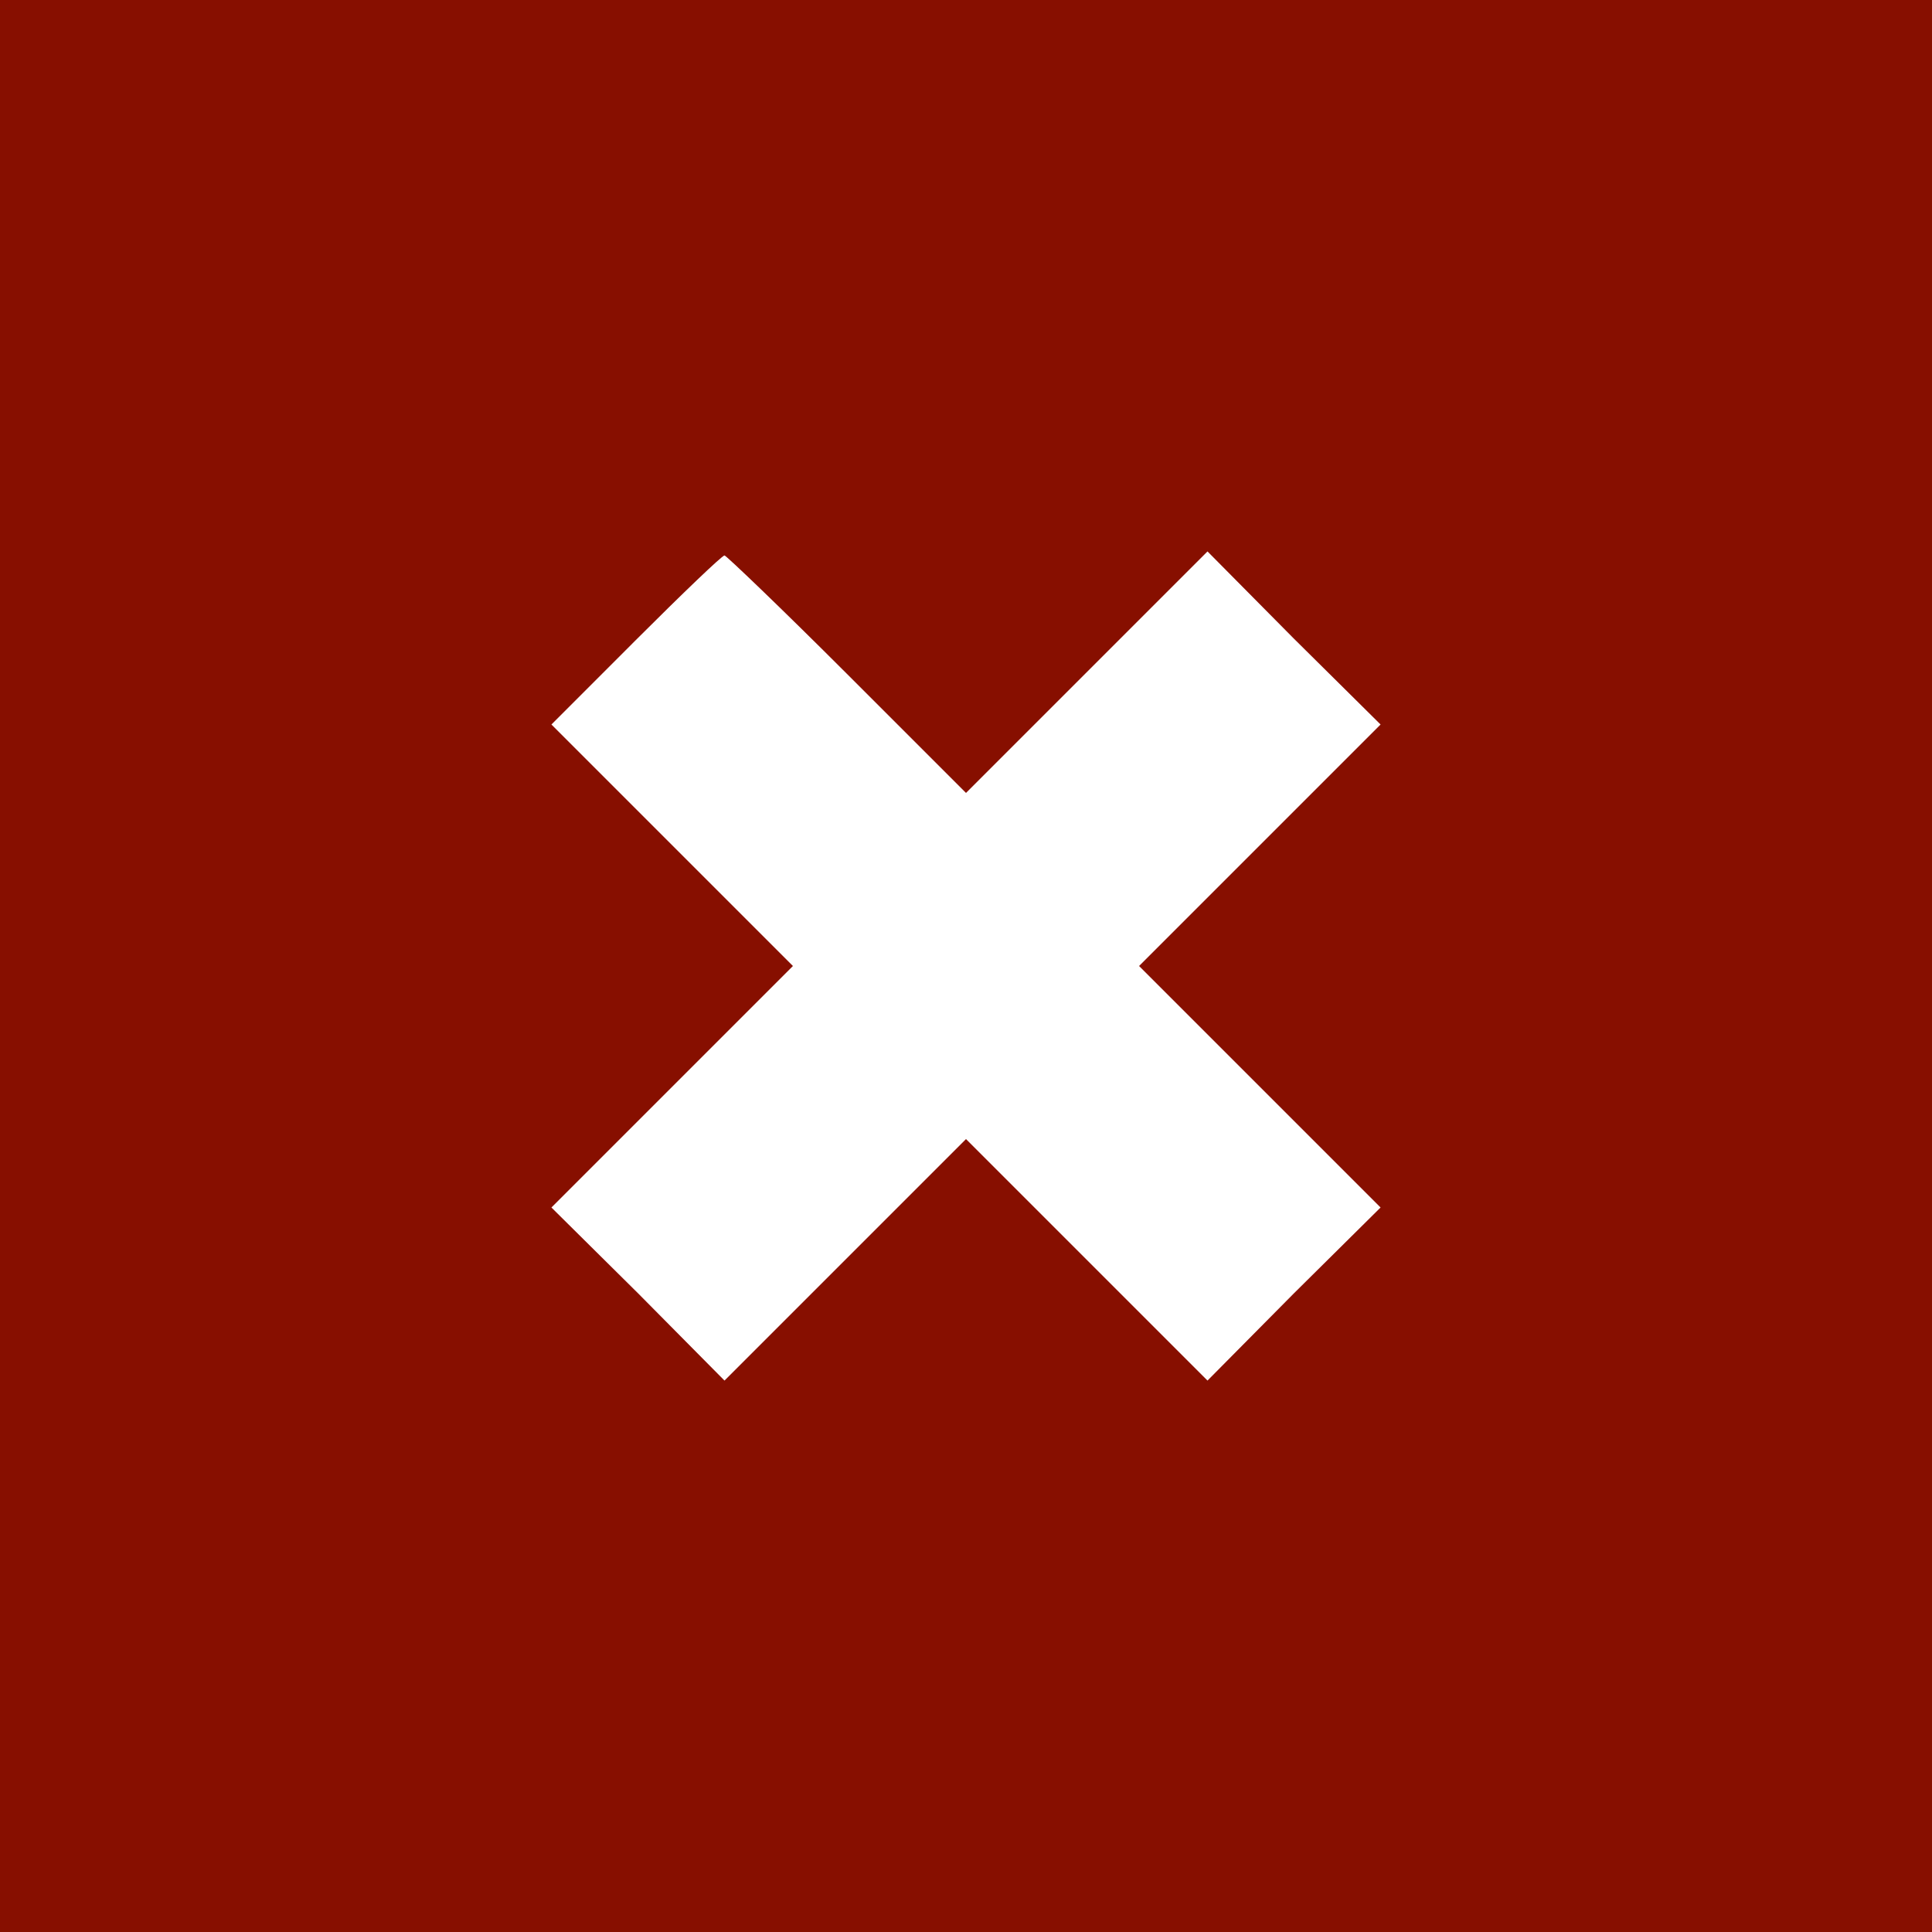
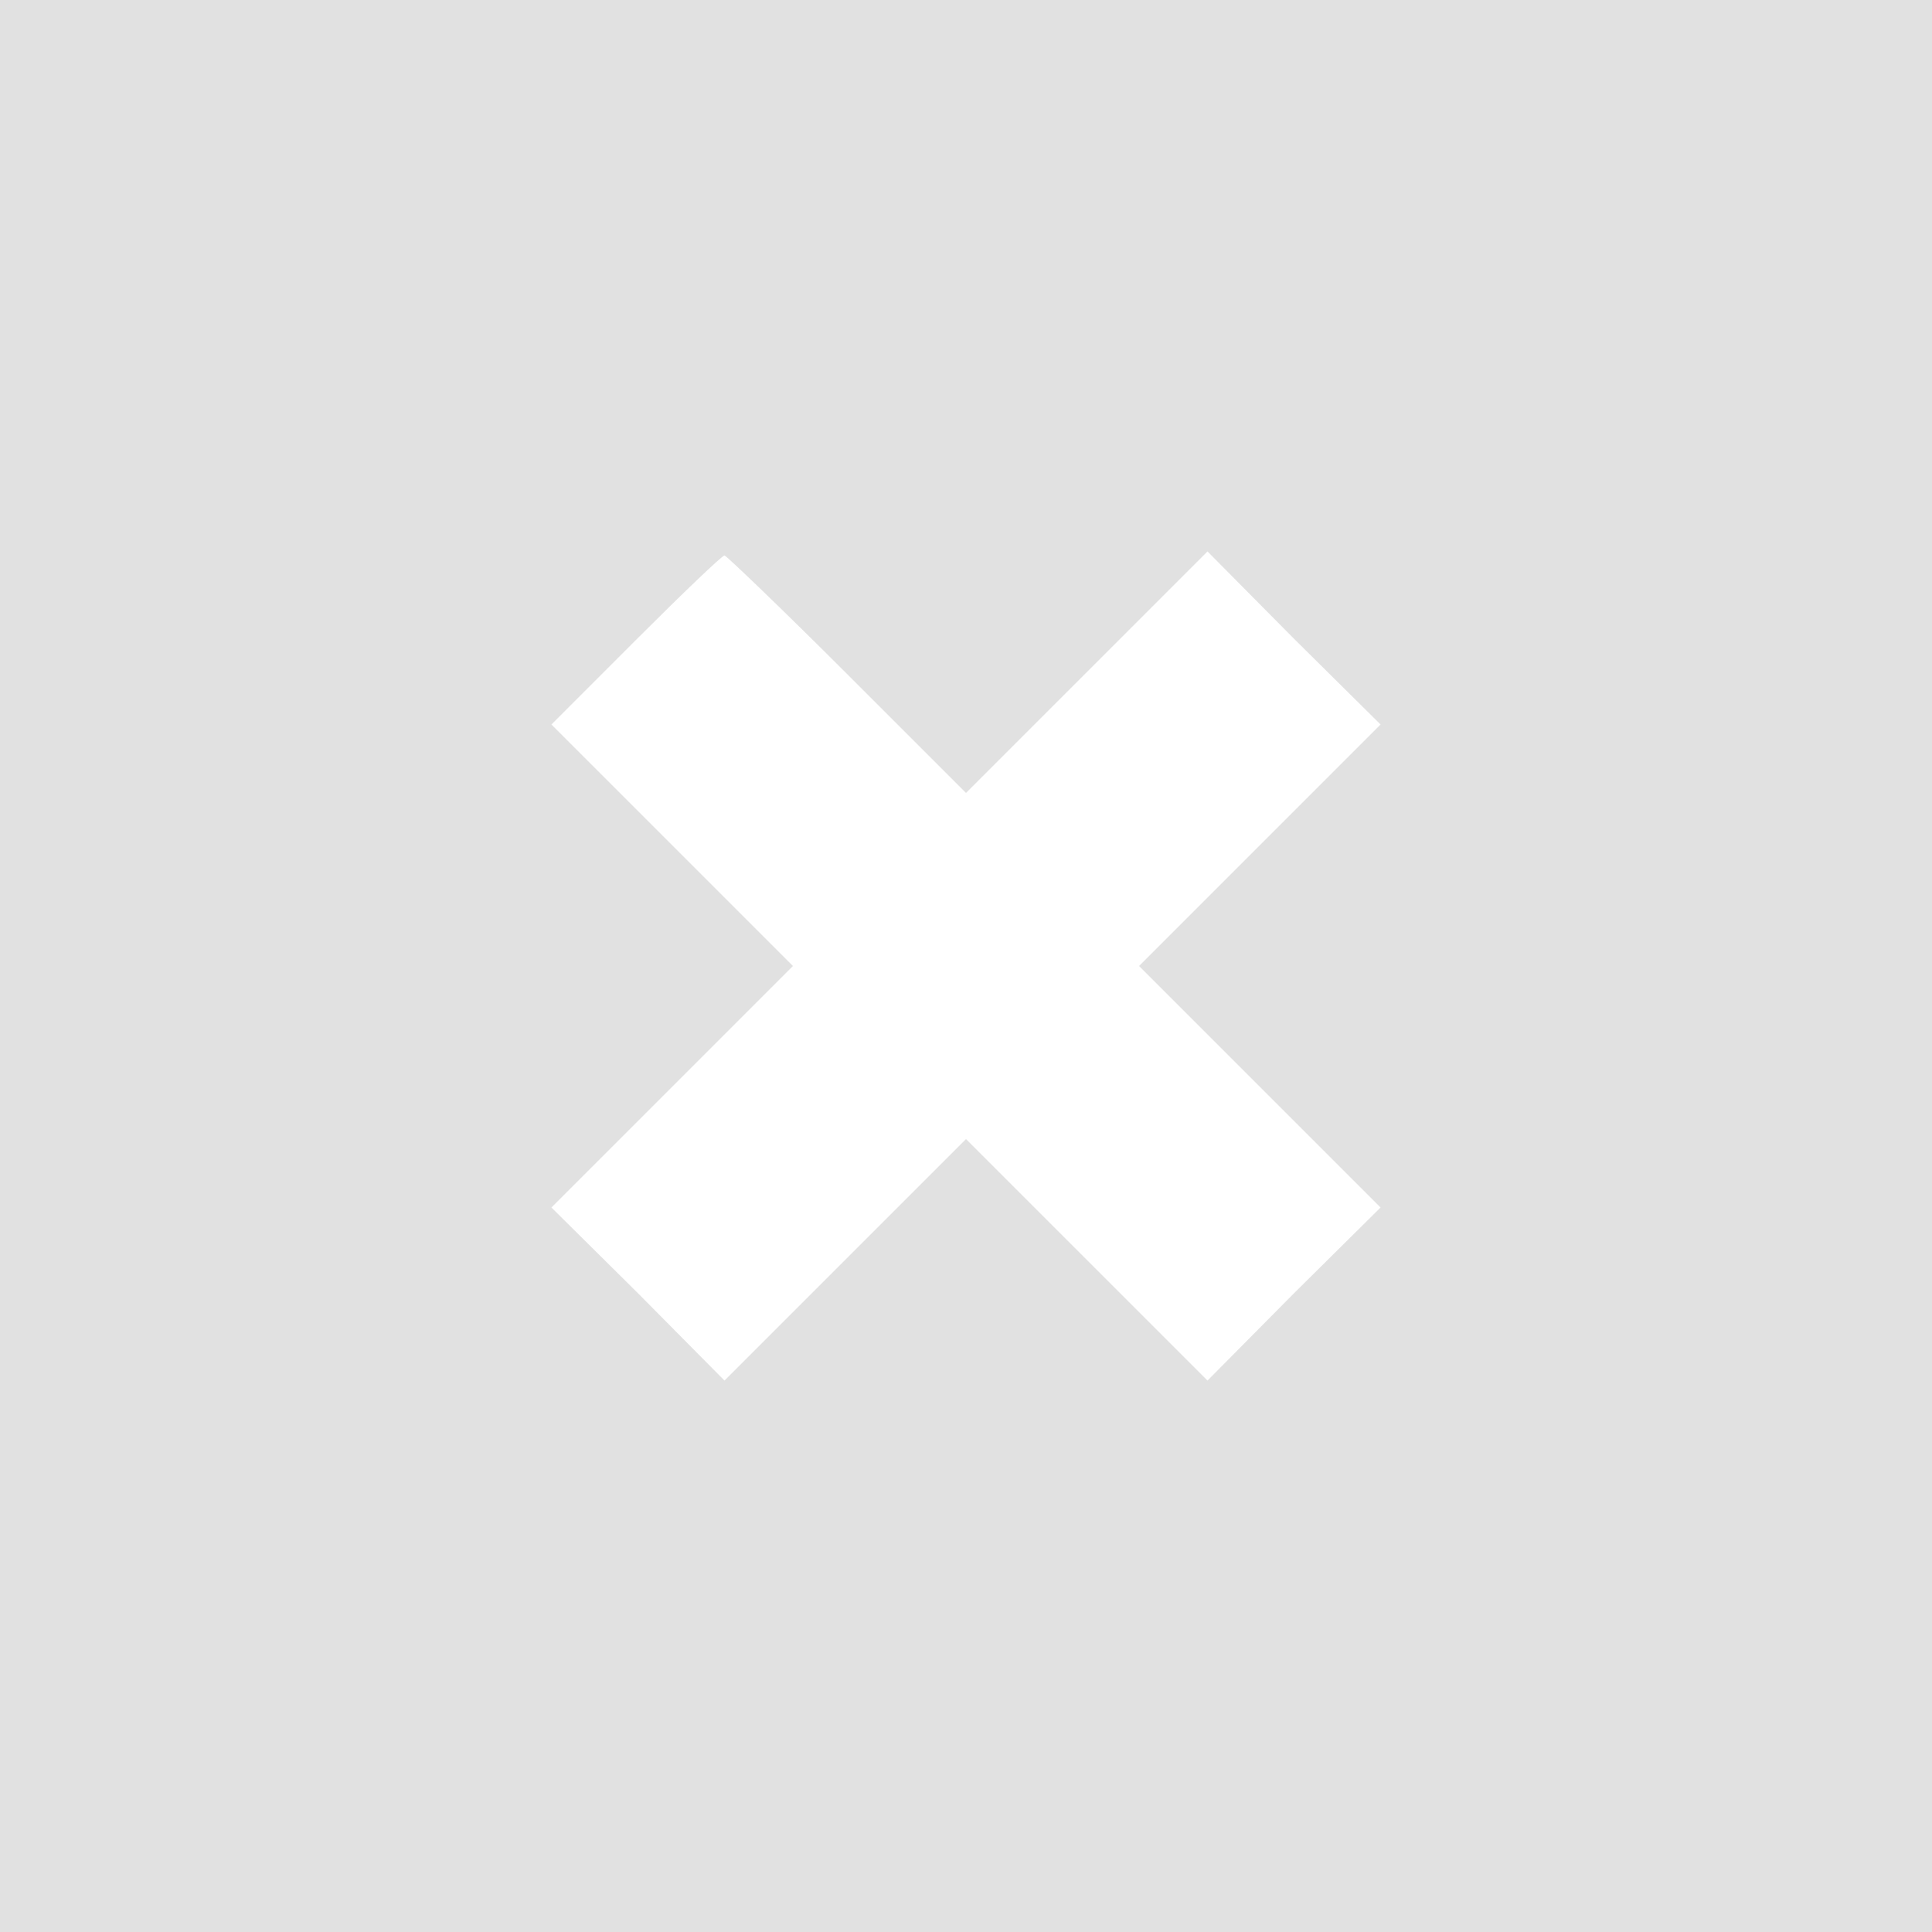
<svg xmlns="http://www.w3.org/2000/svg" width="50" height="50" viewBox="0 0 50 50" fill="none">
-   <path d="M0 25V50H25H50V25V-1.49012e-06H25H0V25ZM21.917 17.438L25 20.521L28.125 17.396L31.25 14.271L33.479 16.521L35.729 18.75L32.604 21.875L29.479 25L32.604 28.125L35.729 31.25L33.479 33.479L31.25 35.729L28.125 32.604L25 29.479L21.875 32.604L18.75 35.729L16.521 33.479L14.271 31.25L17.396 28.125L20.521 25L17.396 21.875L14.271 18.75L16.458 16.562C17.667 15.354 18.688 14.375 18.75 14.375C18.792 14.375 20.229 15.75 21.917 17.438Z" fill="#870F00" />
+   <path d="M0 25V50H25H50V25V-1.49012e-06H25H0V25ZM21.917 17.438L25 20.521L28.125 17.396L31.25 14.271L33.479 16.521L35.729 18.75L32.604 21.875L29.479 25L32.604 28.125L35.729 31.25L33.479 33.479L31.25 35.729L28.125 32.604L25 29.479L21.875 32.604L18.75 35.729L16.521 33.479L14.271 31.25L17.396 28.125L20.521 25L17.396 21.875L14.271 18.75L16.458 16.562C17.667 15.354 18.688 14.375 18.75 14.375C18.792 14.375 20.229 15.75 21.917 17.438Z" fill="#e1e1e1" />
</svg>
